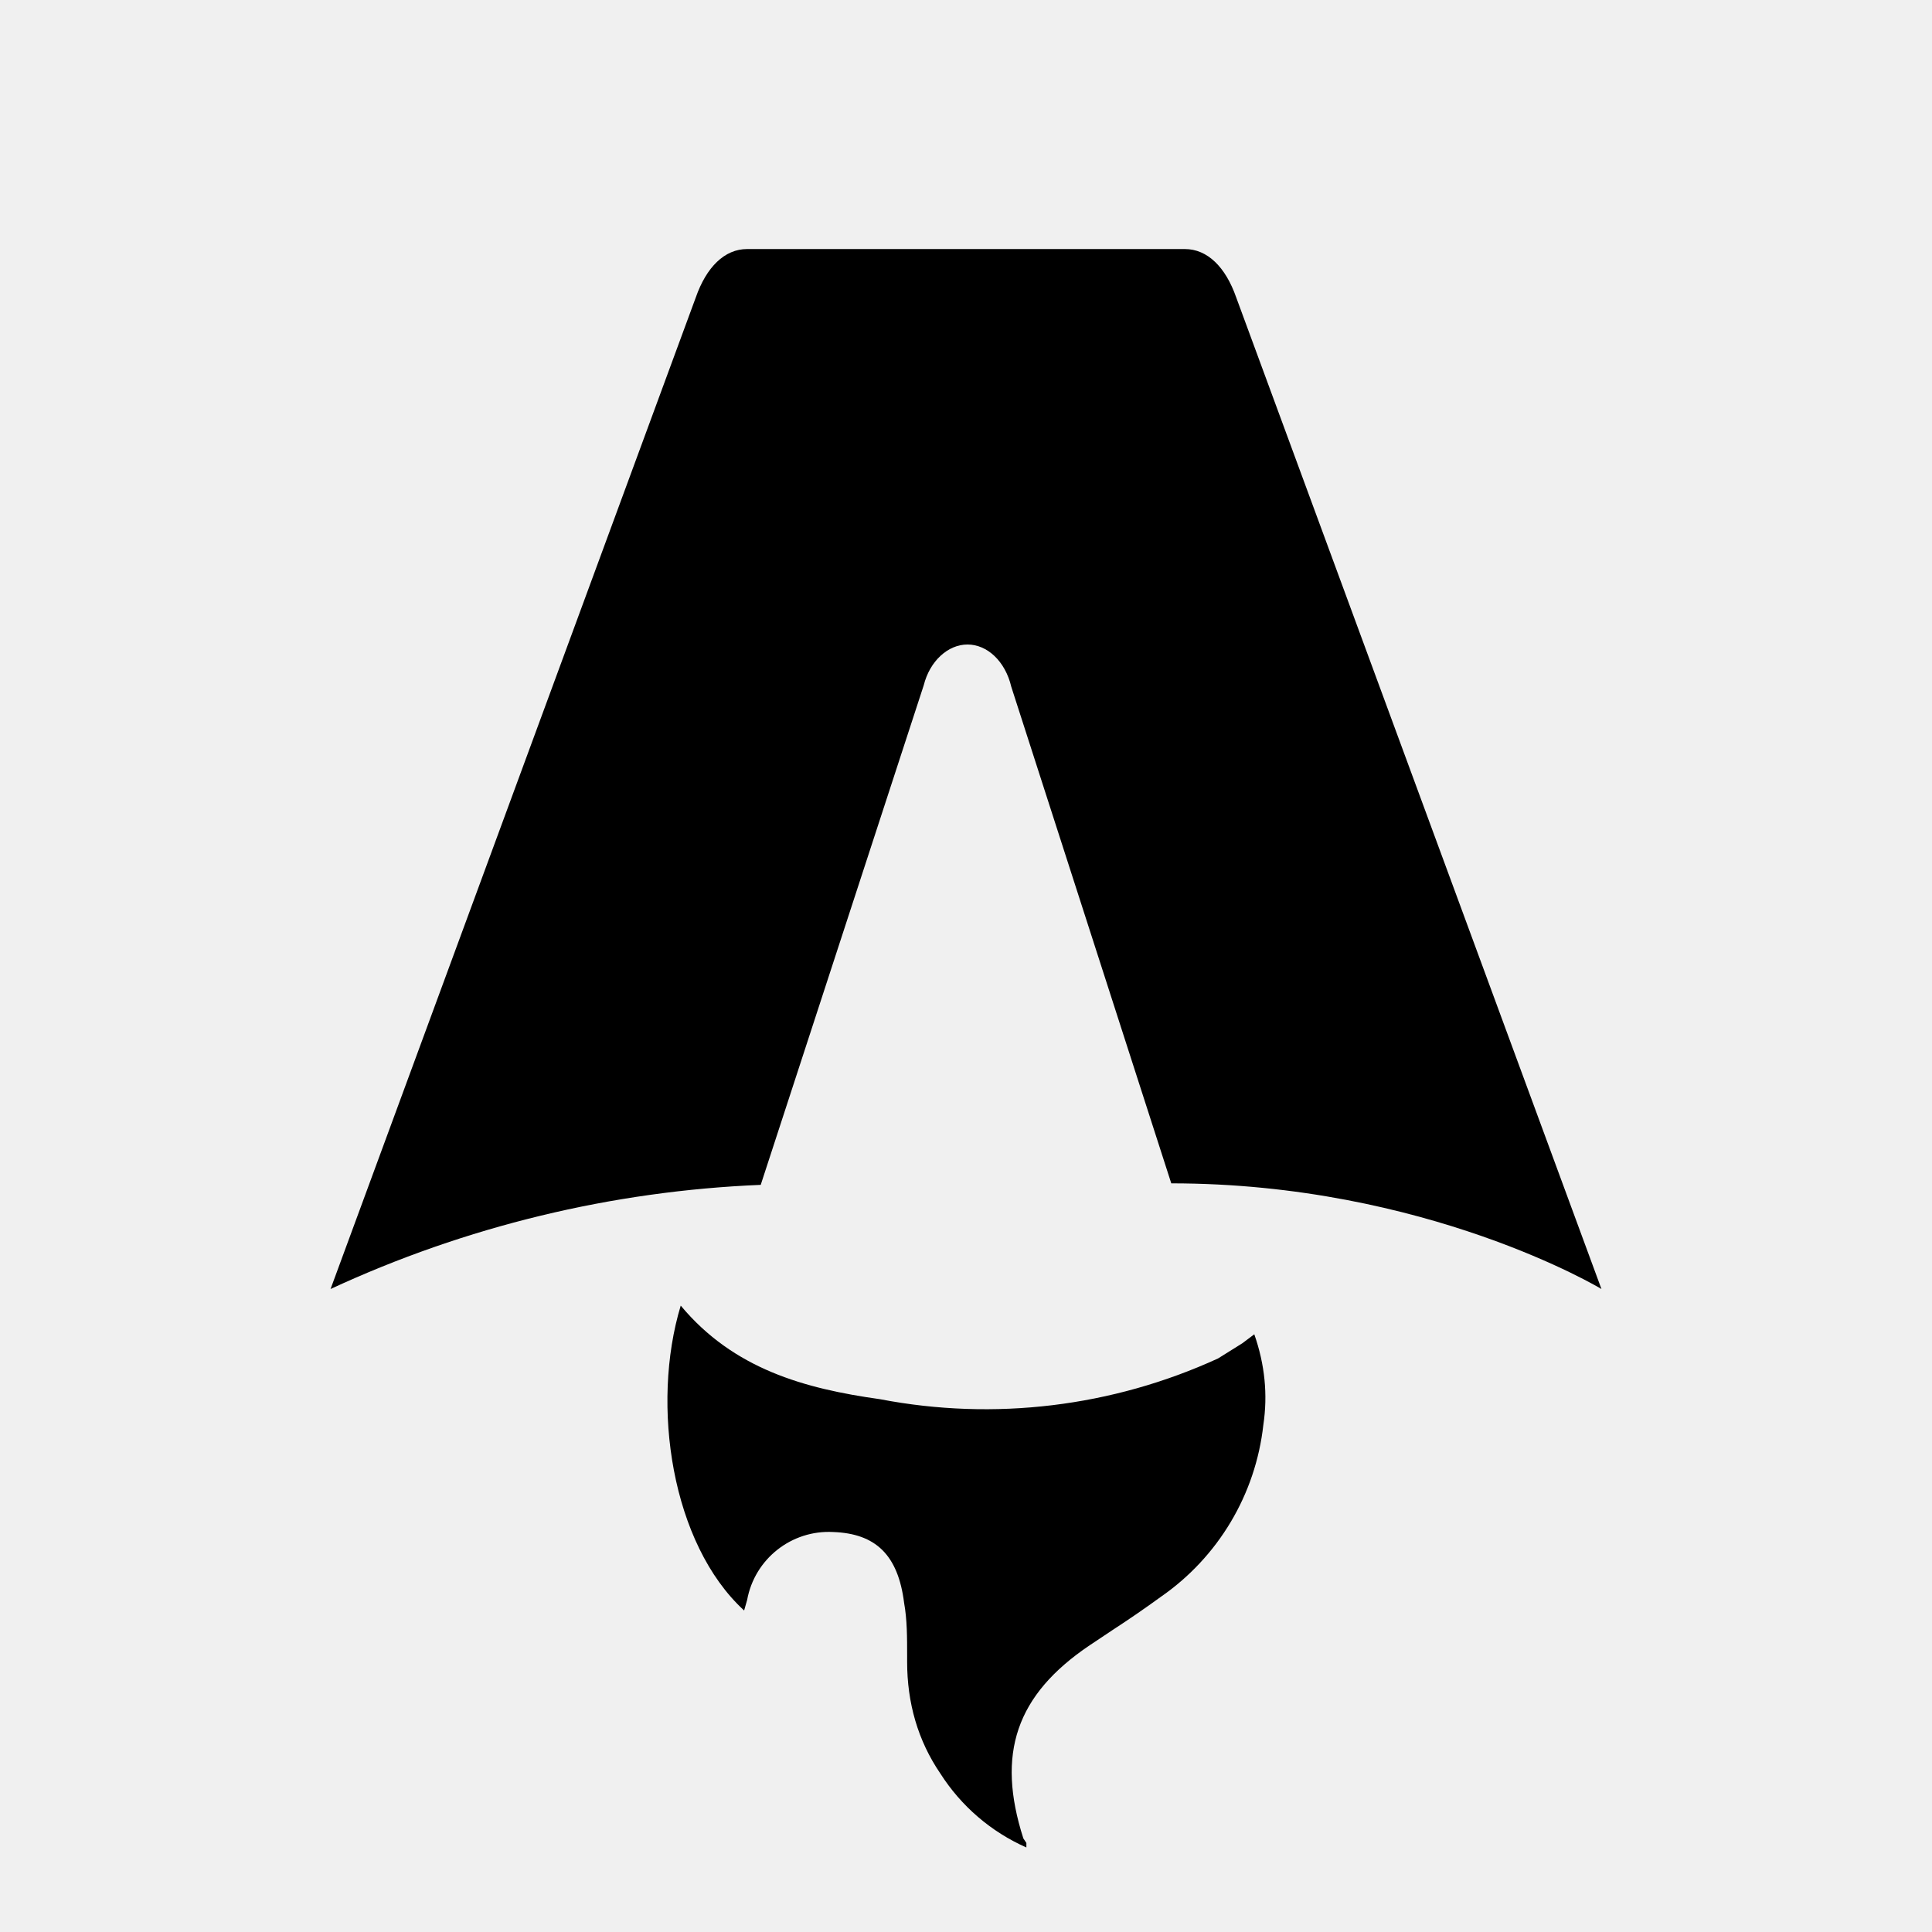
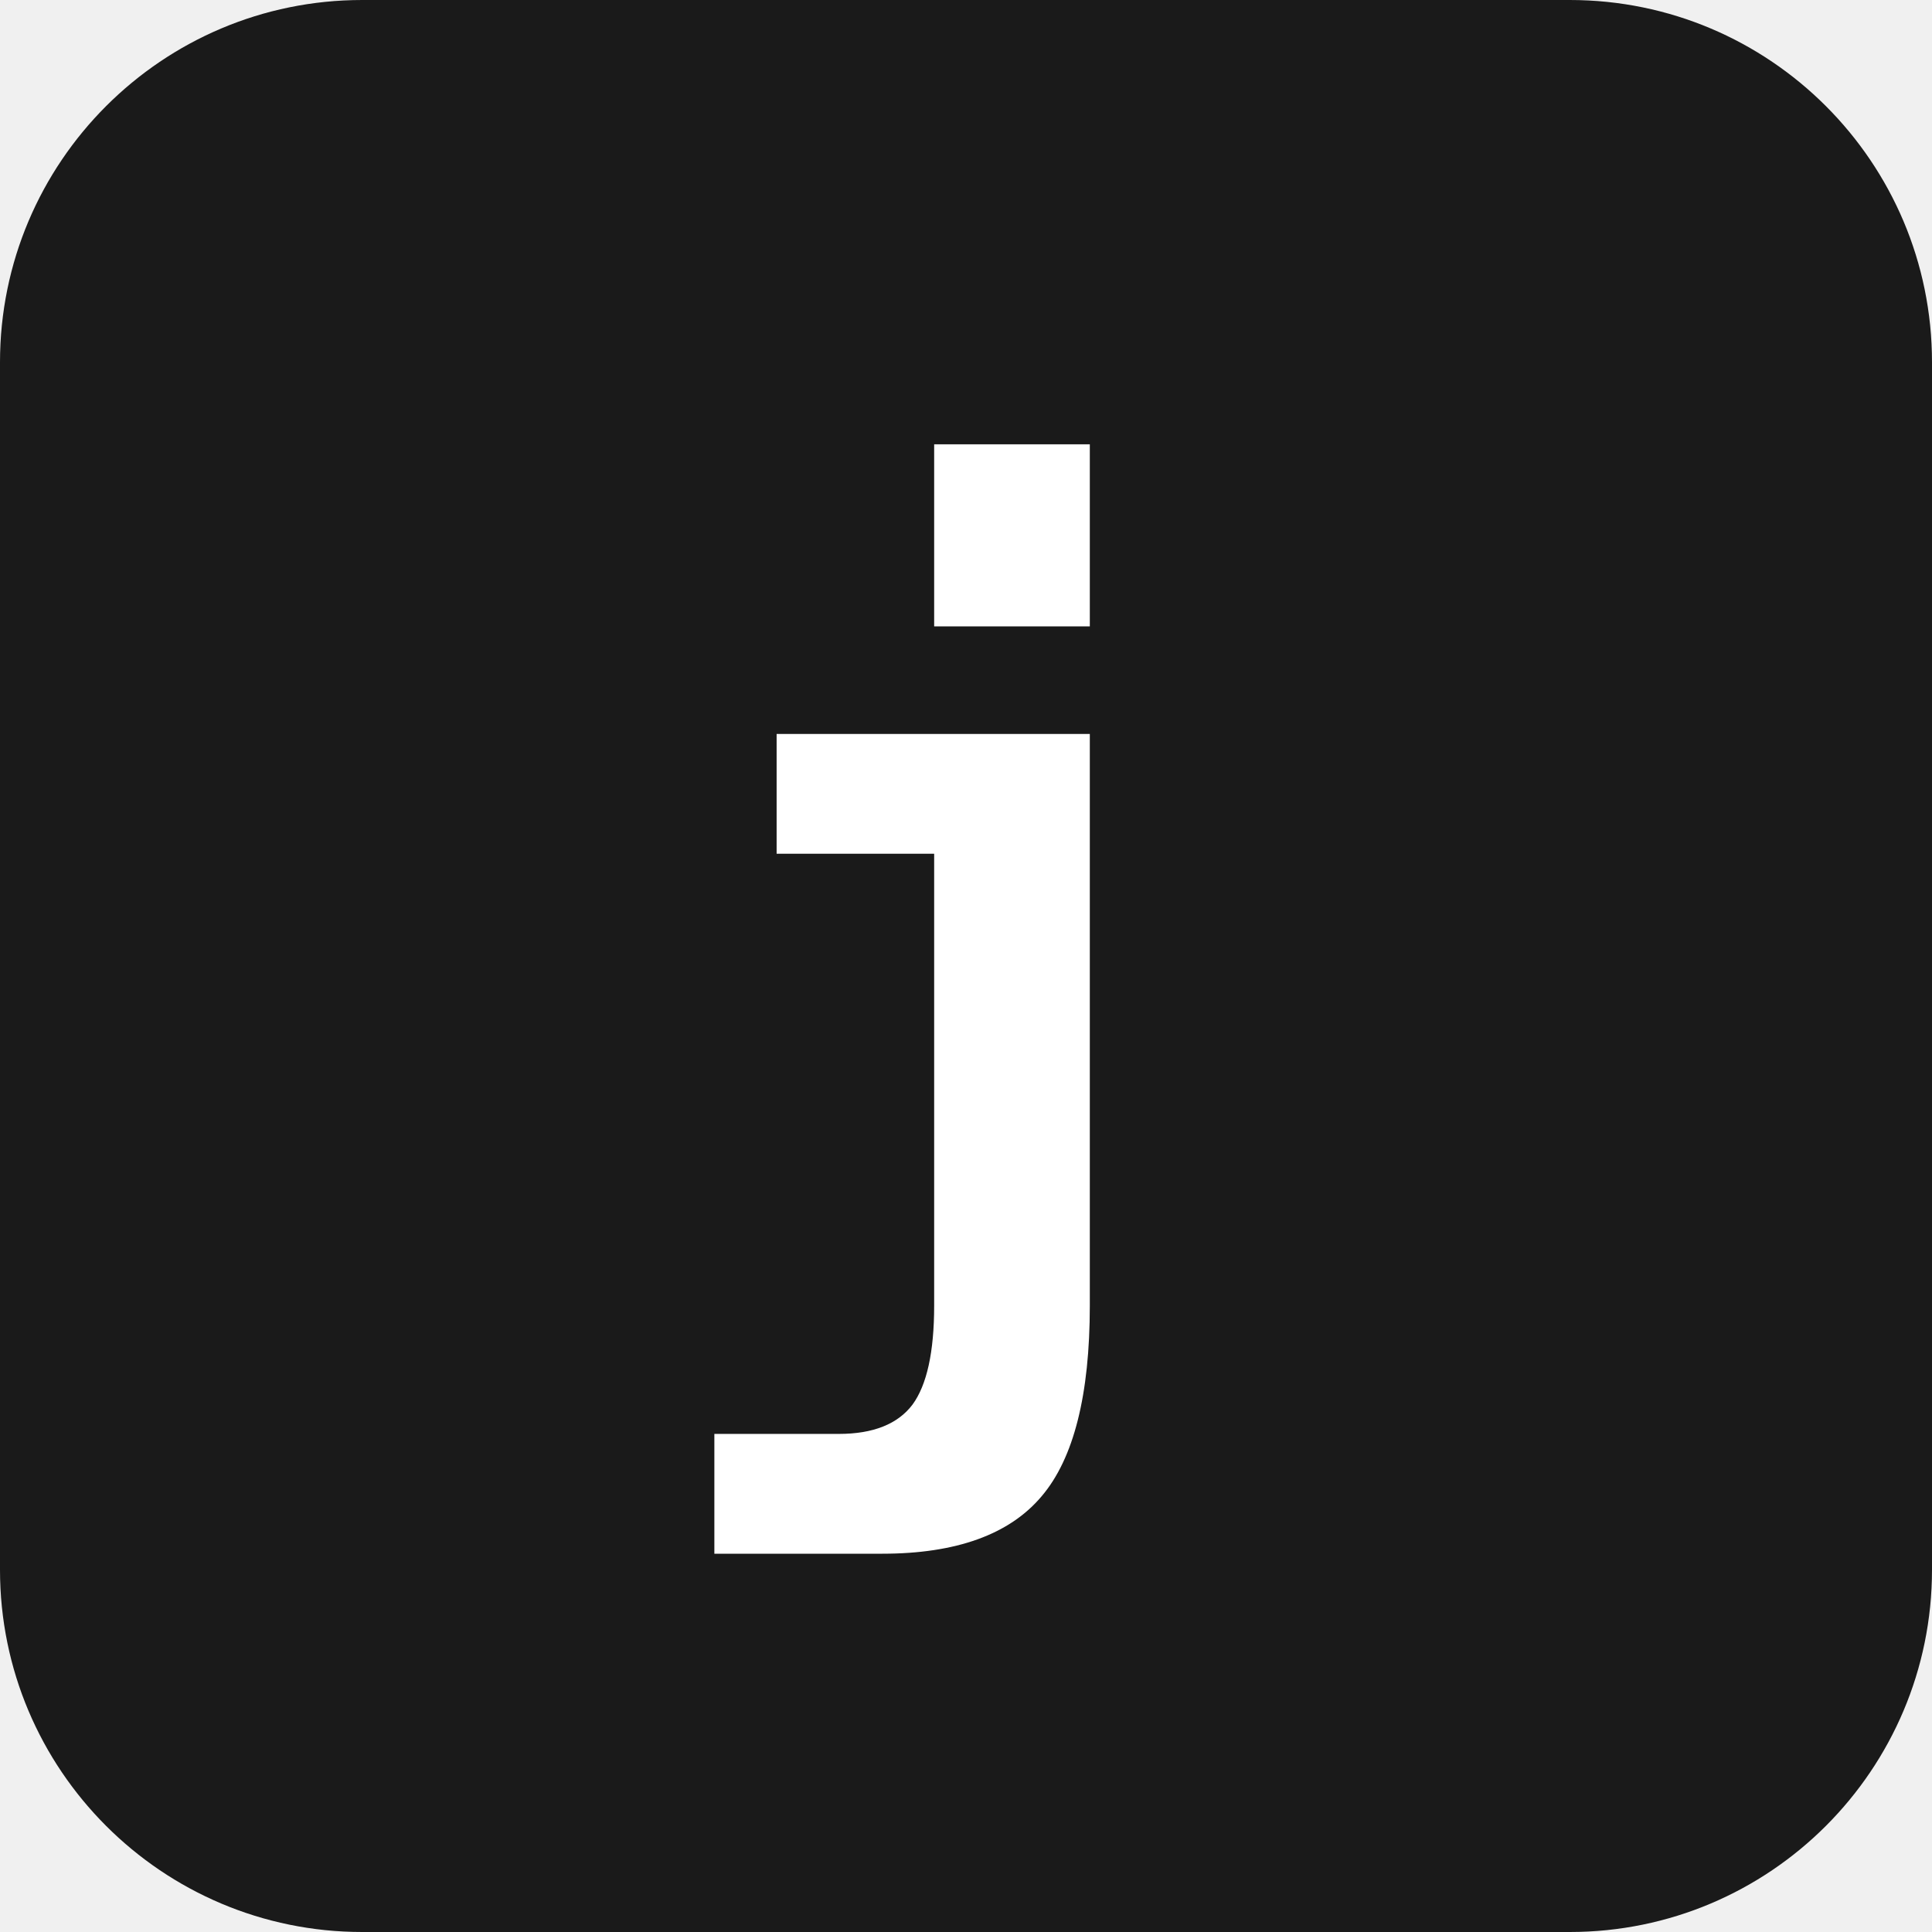
- <svg xmlns="http://www.w3.org/2000/svg" fill="none" viewBox="0 0 128 128">
-   <path d="M50.4 78.5a75.1 75.1 0 0 0-28.5 6.9l24.2-65.7c.7-2 1.9-3.2 3.4-3.2h29c1.5 0 2.7 1.2 3.4 3.2l24.2 65.7s-11.6-7-28.5-7L67 45.5c-.4-1.7-1.6-2.8-2.9-2.8-1.3 0-2.5 1.1-2.9 2.7L50.4 78.5Zm-1.1 28.2Zm-4.2-20.2c-2 6.6-.6 15.8 4.2 20.2a17.5 17.5 0 0 1 .2-.7 5.5 5.5 0 0 1 5.7-4.5c2.8.1 4.3 1.5 4.7 4.7.2 1.1.2 2.3.2 3.5v.4c0 2.7.7 5.2 2.2 7.4a13 13 0 0 0 5.7 4.9v-.3l-.2-.3c-1.8-5.6-.5-9.5 4.4-12.8l1.5-1a73 73 0 0 0 3.2-2.2 16 16 0 0 0 6.8-11.4c.3-2 .1-4-.6-6l-.8.6-1.6 1a37 37 0 0 1-22.4 2.7c-5-.7-9.7-2-13.2-6.2Z" />
-   <style>
-         path { fill: #000; }
-         @media (prefers-color-scheme: dark) {
-             path { fill: #FFF; }
-         }
-     </style>
+ <svg xmlns="http://www.w3.org/2000/svg" viewBox="0 0 32 32">
+   <rect width="32" height="32" rx="6" fill="#1a1a1a" />
+   <text x="16" y="22" font-family="monospace" font-size="18" font-weight="700" fill="white" text-anchor="middle">j</text>
</svg>
